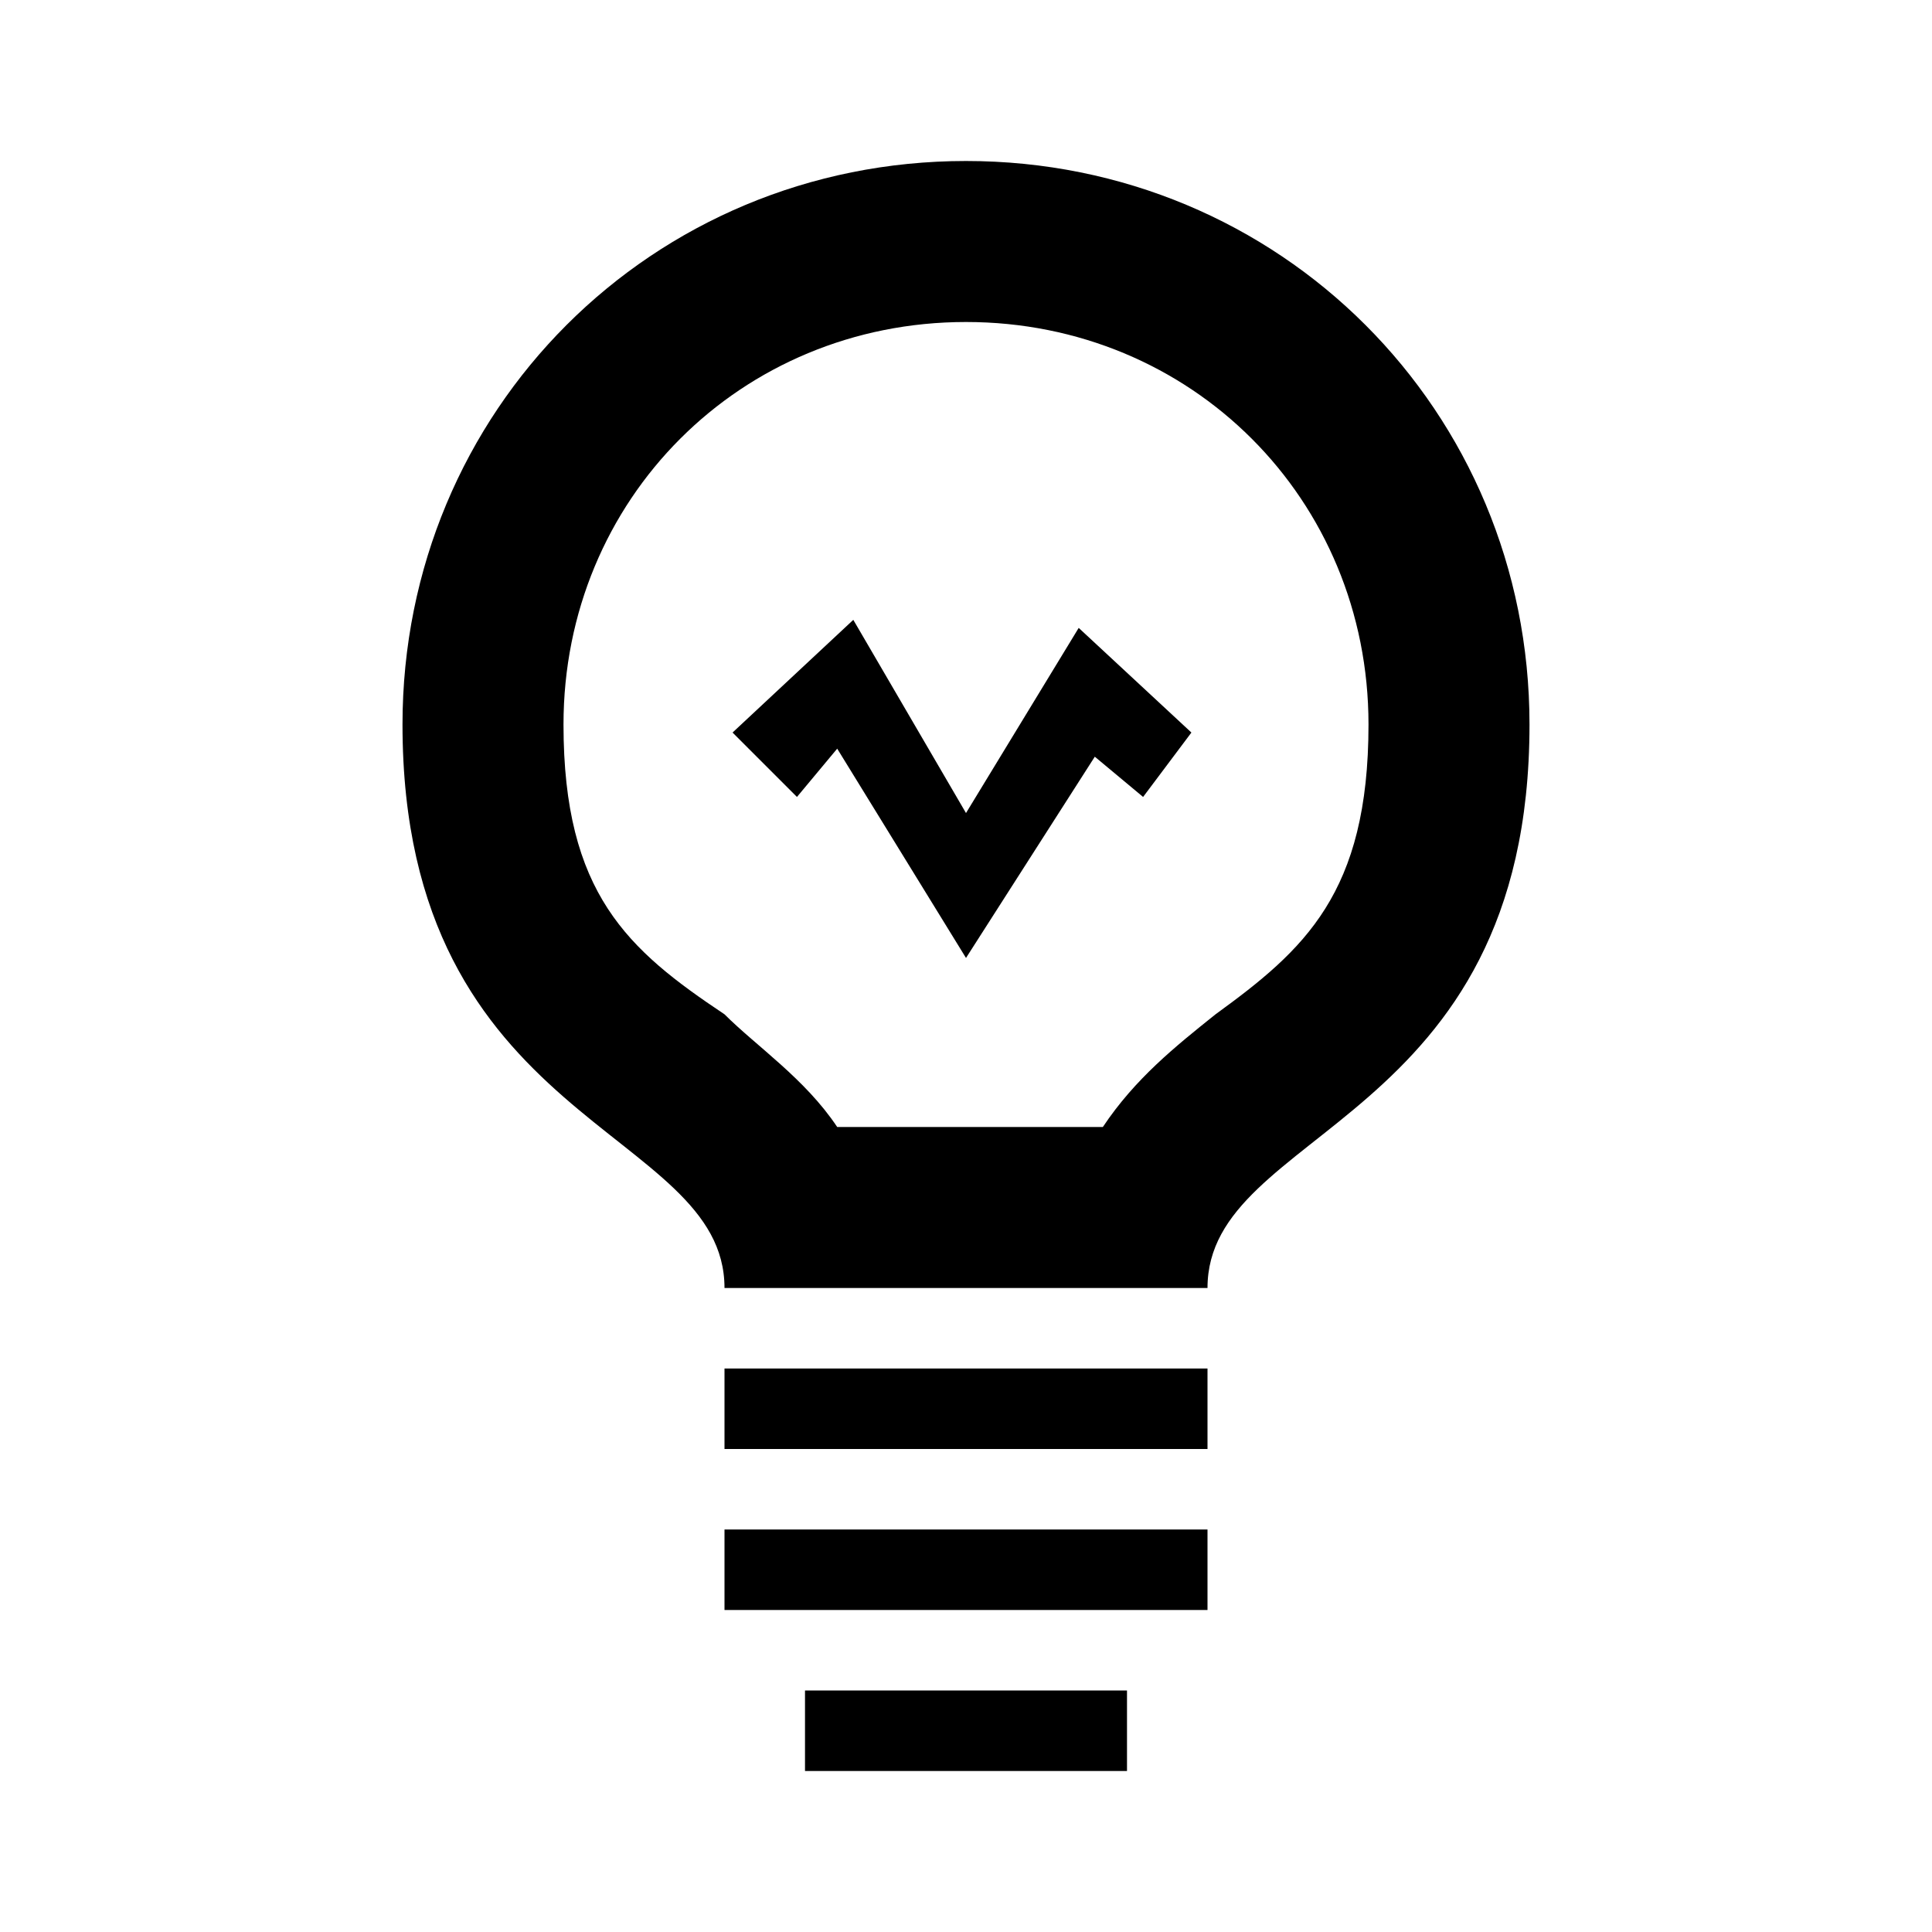
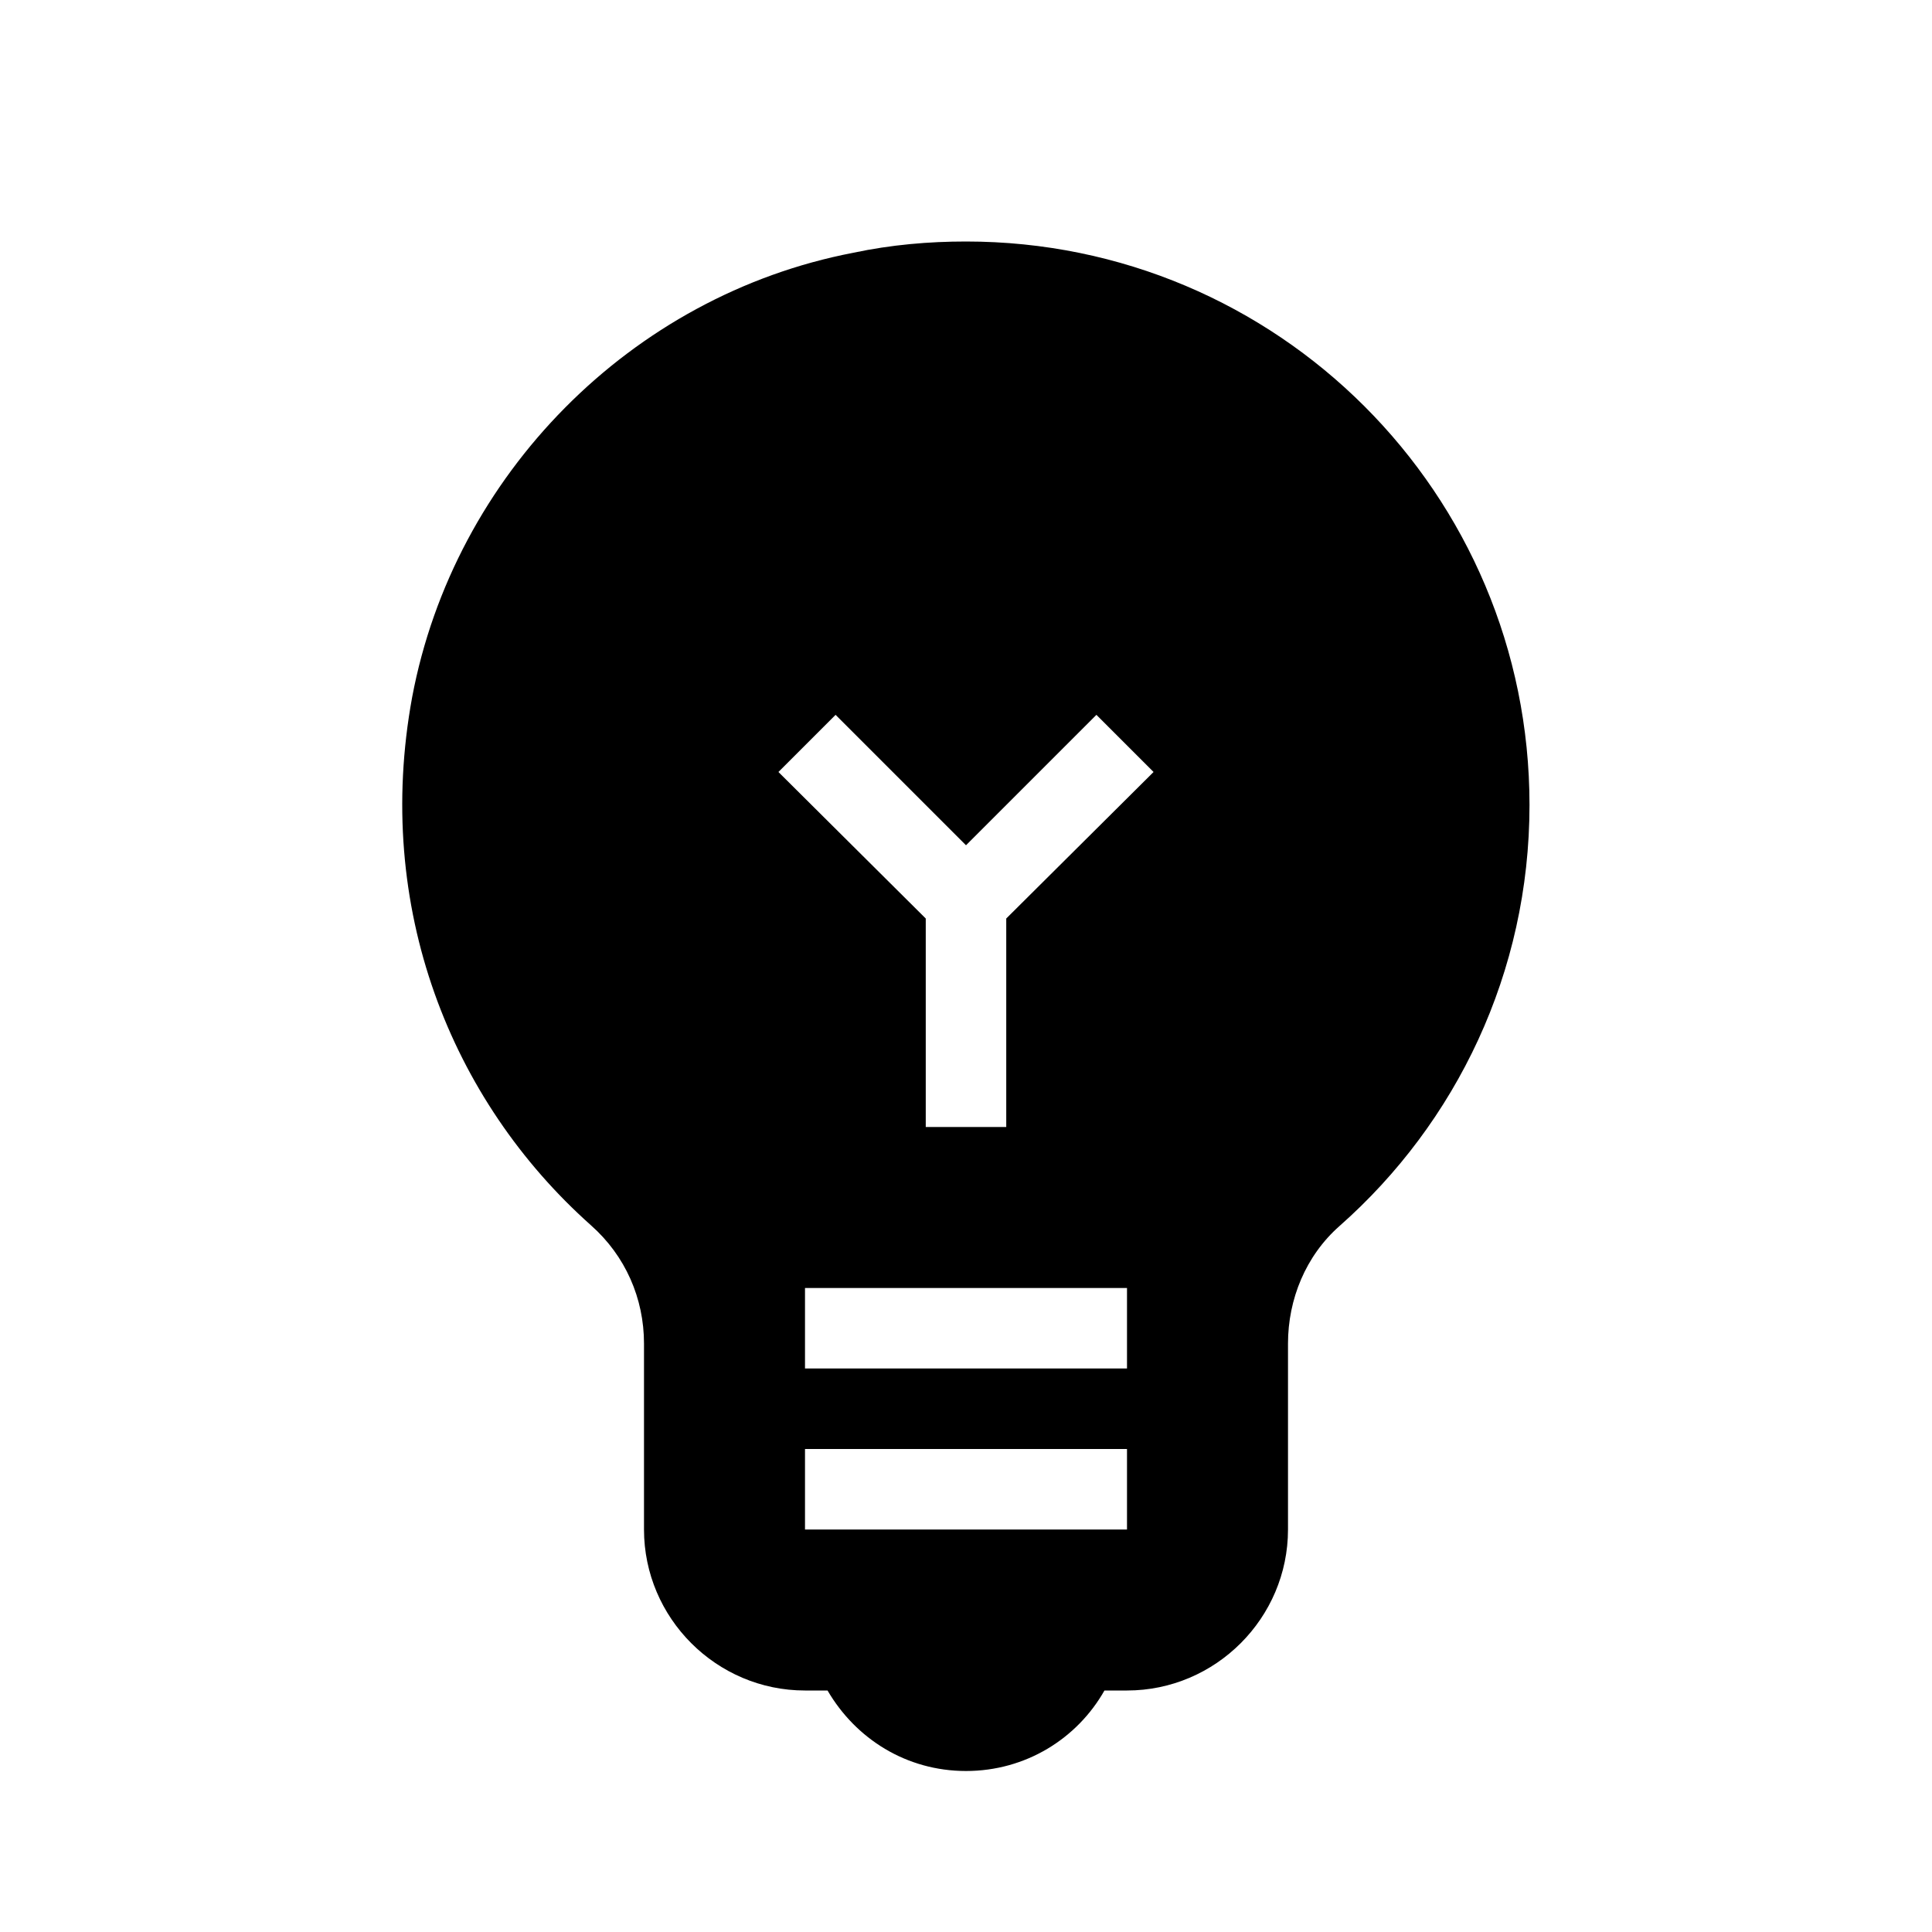
<svg xmlns="http://www.w3.org/2000/svg" version="1.1" width="24" height="24" viewBox="0 0 24 24">
-   <path d="M9 17h6v1h-6v-1z" />
-   <path d="M9 19h6v1h-6v-1z" />
-   <path d="M10 21h4v1h-4v-1z" />
-   <path d="M12 4c2.8 0 5 2.2 5 5 0 2.1-0.8 2.8-1.9 3.6-0.5 0.4-1 0.8-1.4 1.4h-3.3c-0.4-0.6-1-1-1.4-1.4-1.2-0.8-2-1.5-2-3.6 0-2.8 2.2-5 5-5zM12 2c-3.9 0-7 3.1-7 7 0 5 4 5 4 7 0.5 0 1.7 0 3 0s2.5 0 3 0c0-2 4-2 4-7 0-3.9-3.1-7-7-7v0z" />
-   <path d="M12 11.9l-1.6-2.6-0.5 0.6-0.8-0.8 1.5-1.4 1.4 2.4 1.4-2.3 1.4 1.3-0.6 0.8-0.6-0.5z" />
+   <path d="M12 3c-0.46 0-0.93 0.040-1.4 0.14-2.76 0.53-4.96 2.76-5.48 5.52-0.48 2.61 0.48 5.010 2.22 6.56 0.43 0.38 0.66 0.91 0.66 1.47v2.31c0 1.1 0.9 2 2 2h0.28c0.35 0.6 0.98 1 1.72 1s1.38-0.4 1.72-1h0.28c1.1 0 2-0.9 2-2v-2.31c0-0.55 0.22-1.090 0.64-1.46 1.45-1.28 2.36-3.15 2.36-5.23 0-3.87-3.13-7-7-7zM14 19h-4v-1h4v1zM14 17h-4v-1h4v1zM12.5 11.41v2.59h-1v-2.59l-1.83-1.82 0.71-0.71 1.62 1.62 1.62-1.62 0.71 0.71-1.83 1.82z" />
</svg>
